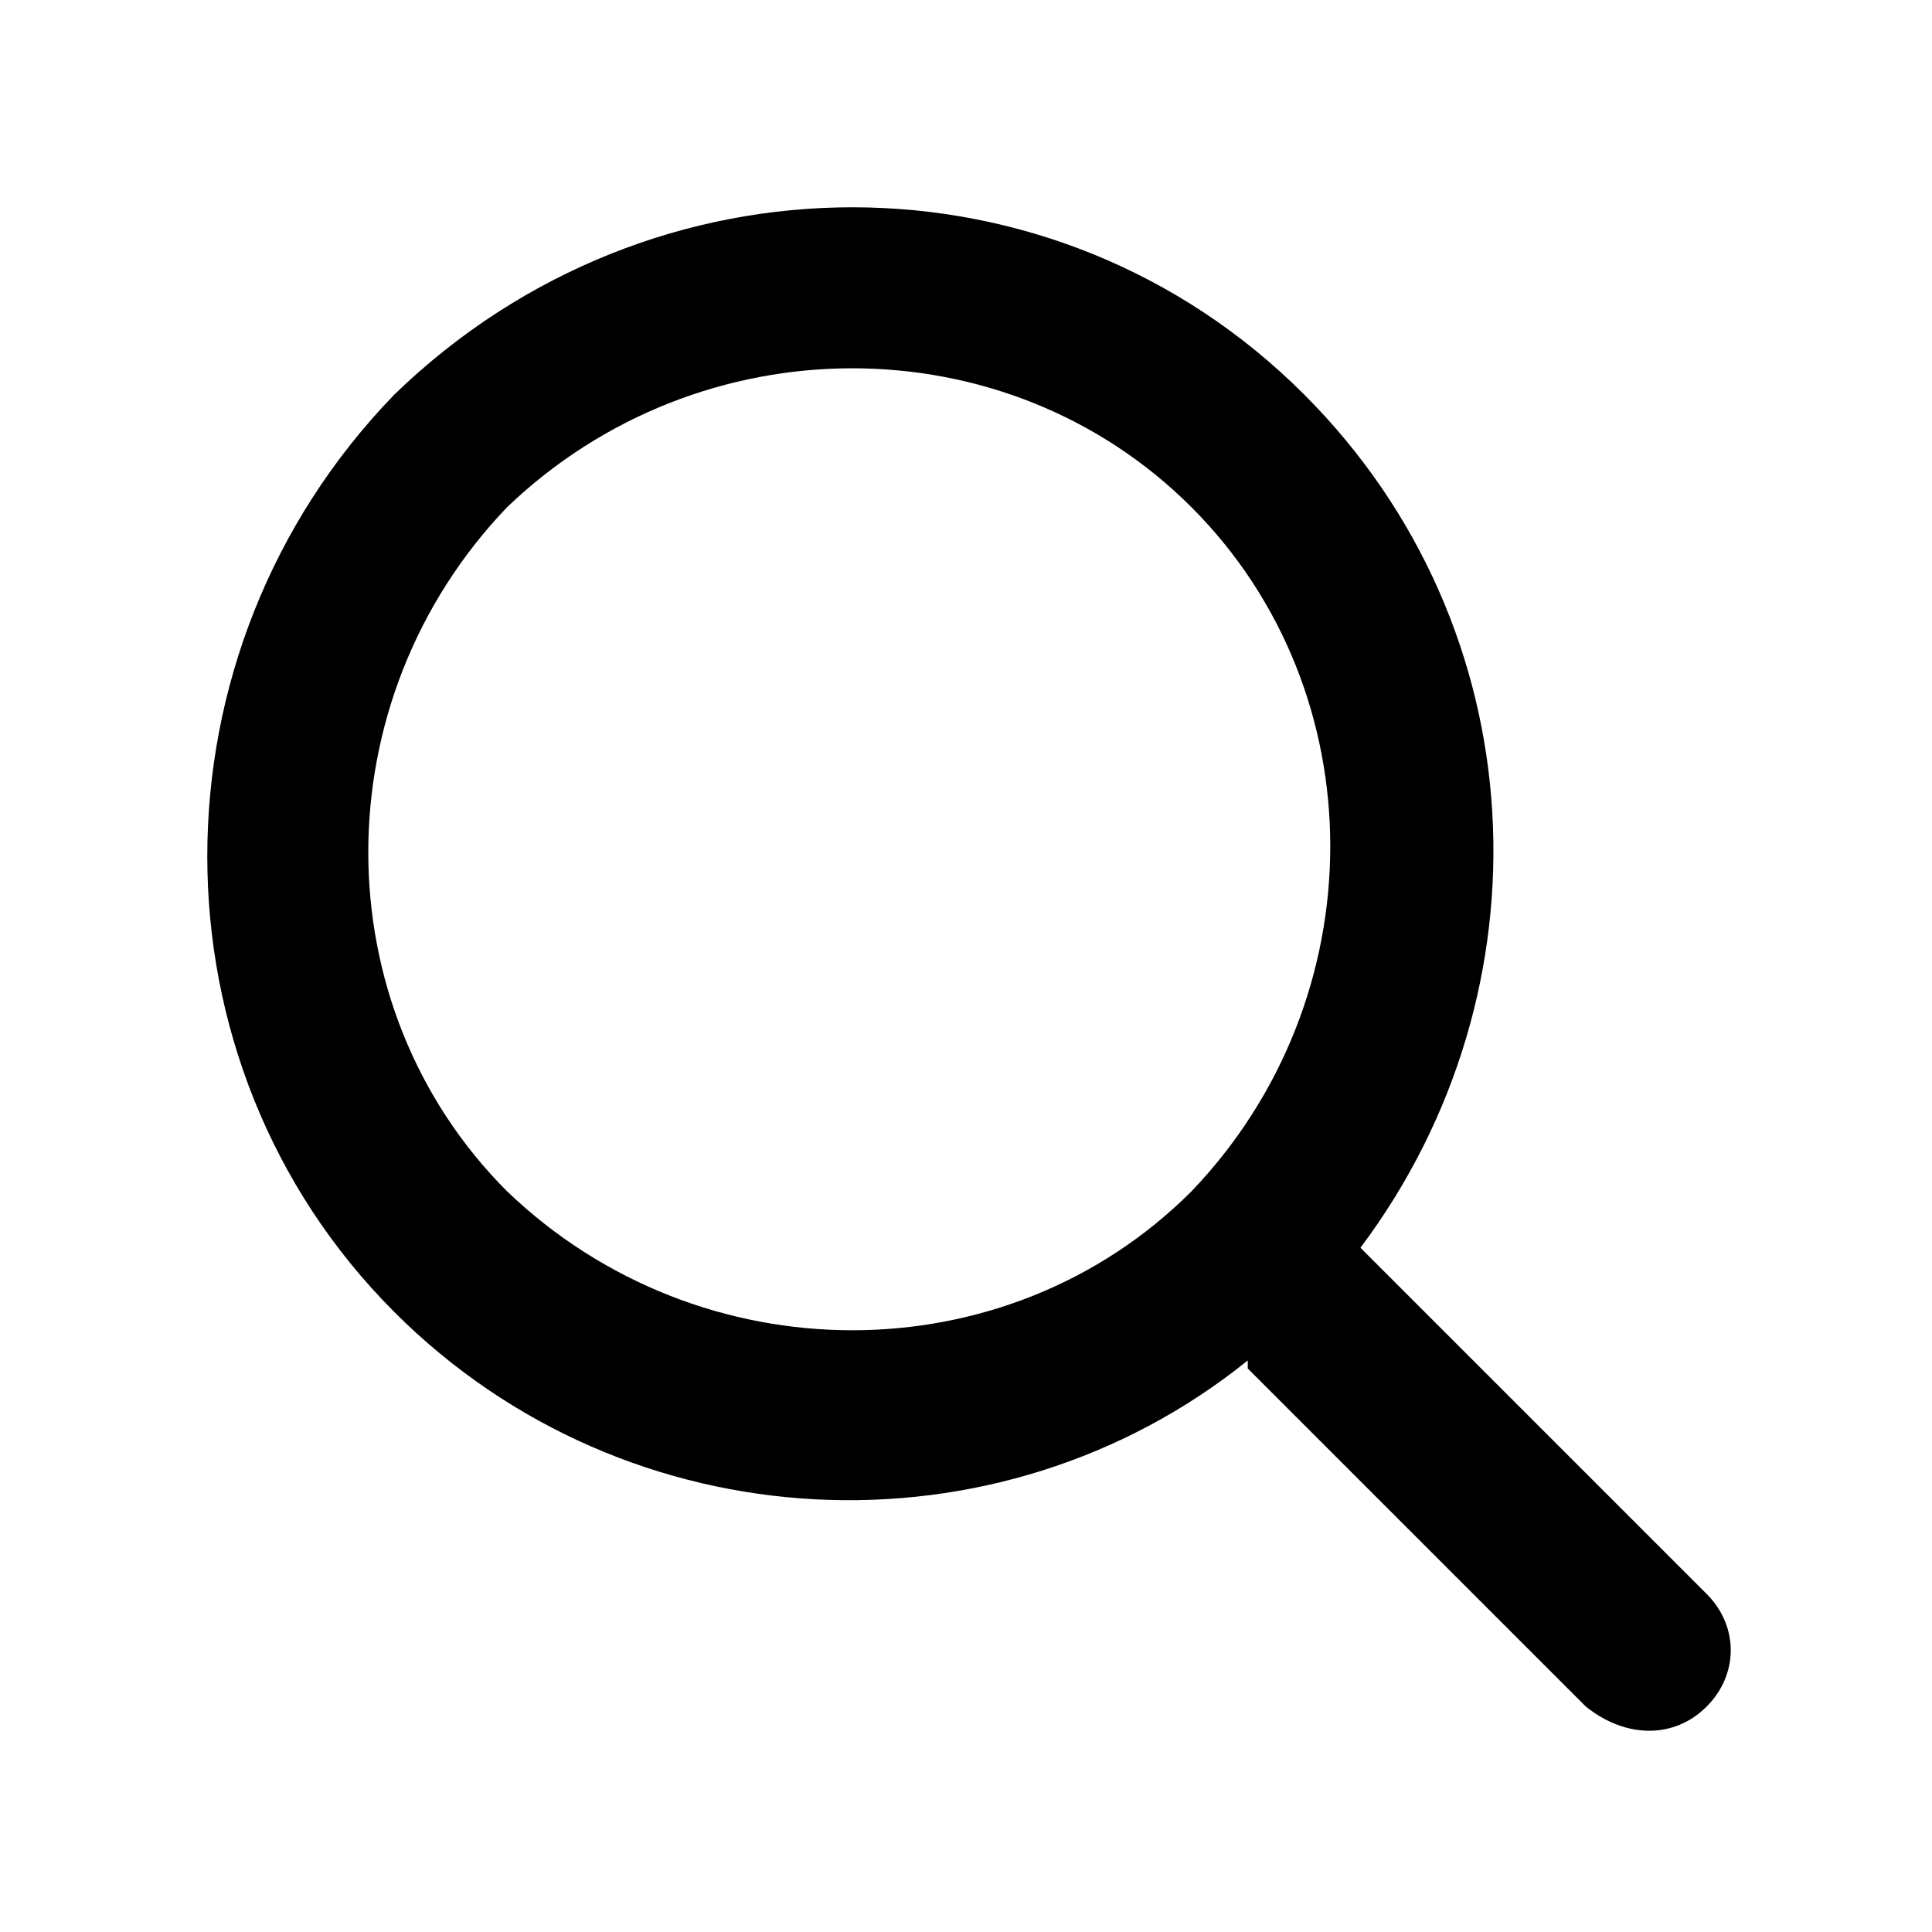
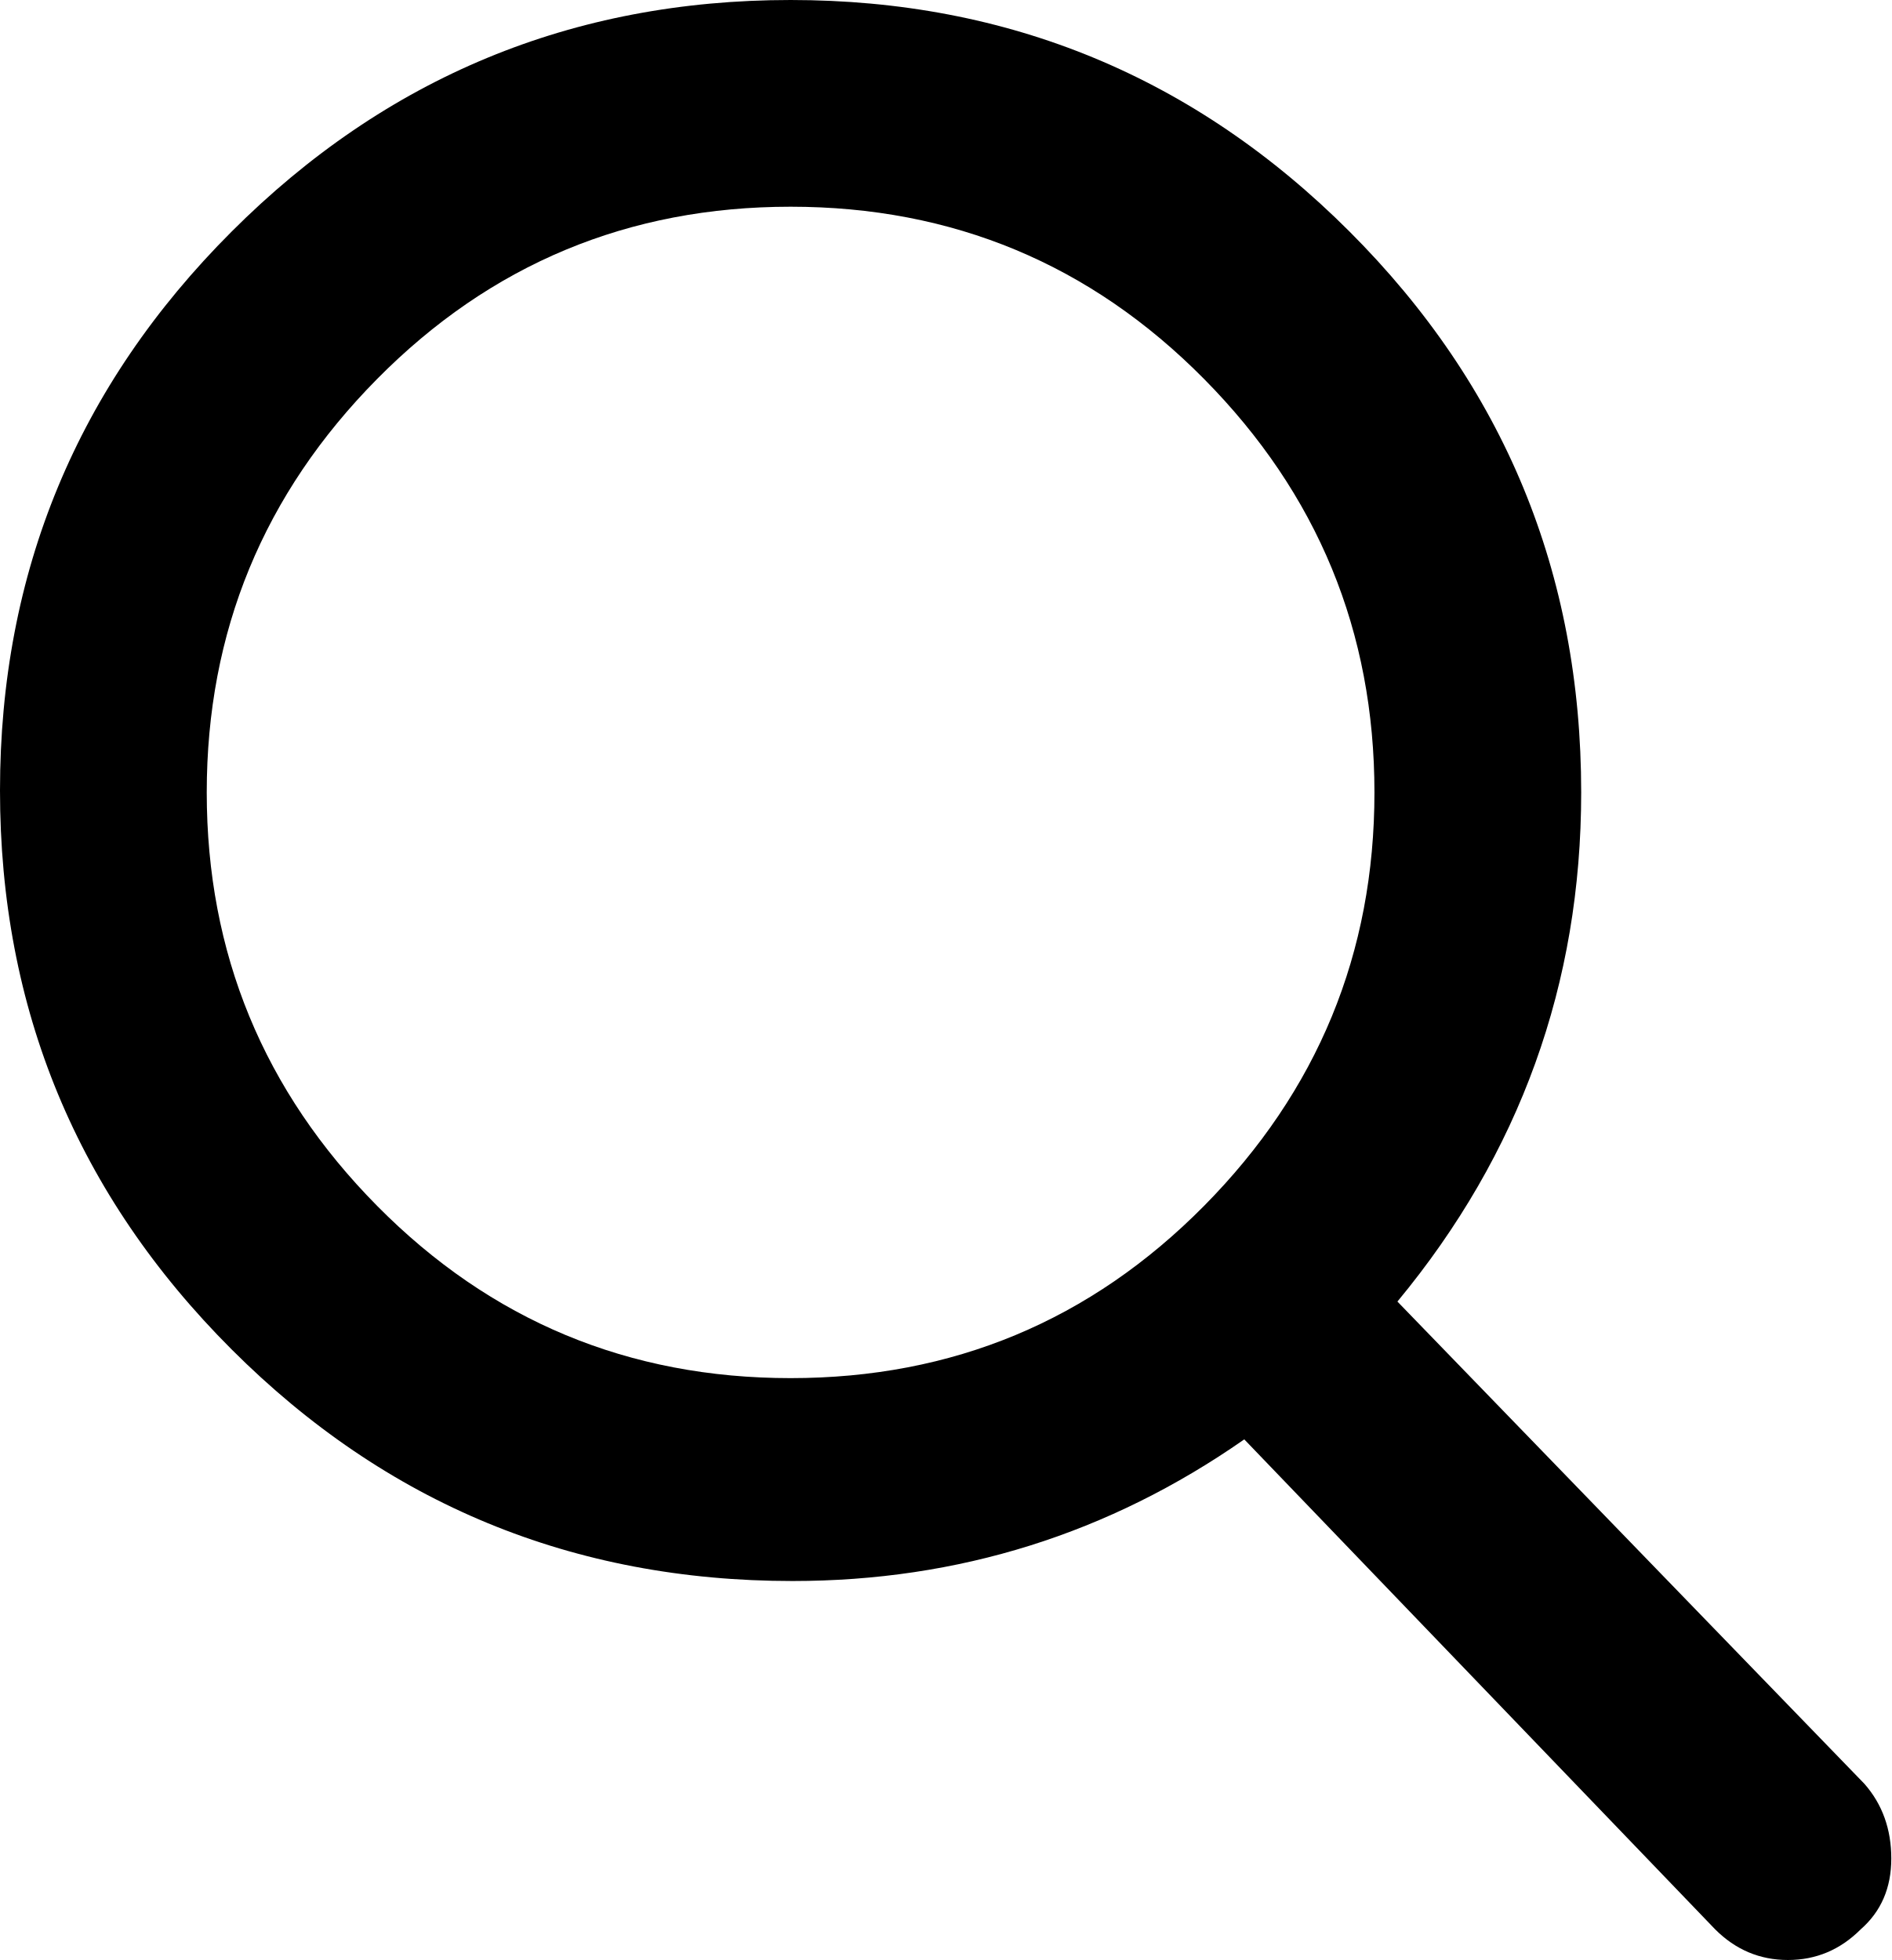
- <svg xmlns="http://www.w3.org/2000/svg" viewBox="0 0 24 24" width="24" height="24">
-   <path d="M16.9,15.5c2.4-3.2,2.2-7.7-0.7-10.6c-3.1-3.1-8.1-3.1-11.3,0c-3.1,3.2-3.1,8.3,0,11.4     c2.9,2.9,7.5,3.1,10.6,0.6c0,0.1,0,0.1,0,0.1l4.2,4.2c0.5,0.4,1.1,0.4,1.5,0c0.4-0.4,0.4-1,0-1.4L16.9,15.5     C16.9,15.5,16.9,15.5,16.9,15.5L16.9,15.5z M14.8,6.3c2.3,2.3,2.3,6.1,0,8.5c-2.3,2.3-6.1,2.3-8.5,0C4,12.5,4,8.7,6.3,6.3     C8.7,4,12.5,4,14.8,6.3z" />
+ <svg xmlns="http://www.w3.org/2000/svg" viewBox="0 0 494 512">
+   <path fill="currentColor" d="M365 340L487 466Q494 474 494 485.50Q494 497 486 504L486 504Q478 512 467 512L467 512Q456 512 448 504L448 504L325 376Q272 413 207 413L207 413Q121 413 60.50 352.50Q0 292 0 206.50Q0 121 60.50 60.50Q121 0 206.50 0Q292 0 352.50 60.50Q413 121 413 207L413 207Q413 282 365 340L365 340ZM314.50 99Q270 54 206.50 54Q143 54 98.50 99Q54 144 54 207Q54 270 98.50 315Q143 360 206.50 360Q270 360 314.50 315Q359 270 359 207Q359 144 314.50 99Z" />
</svg>
